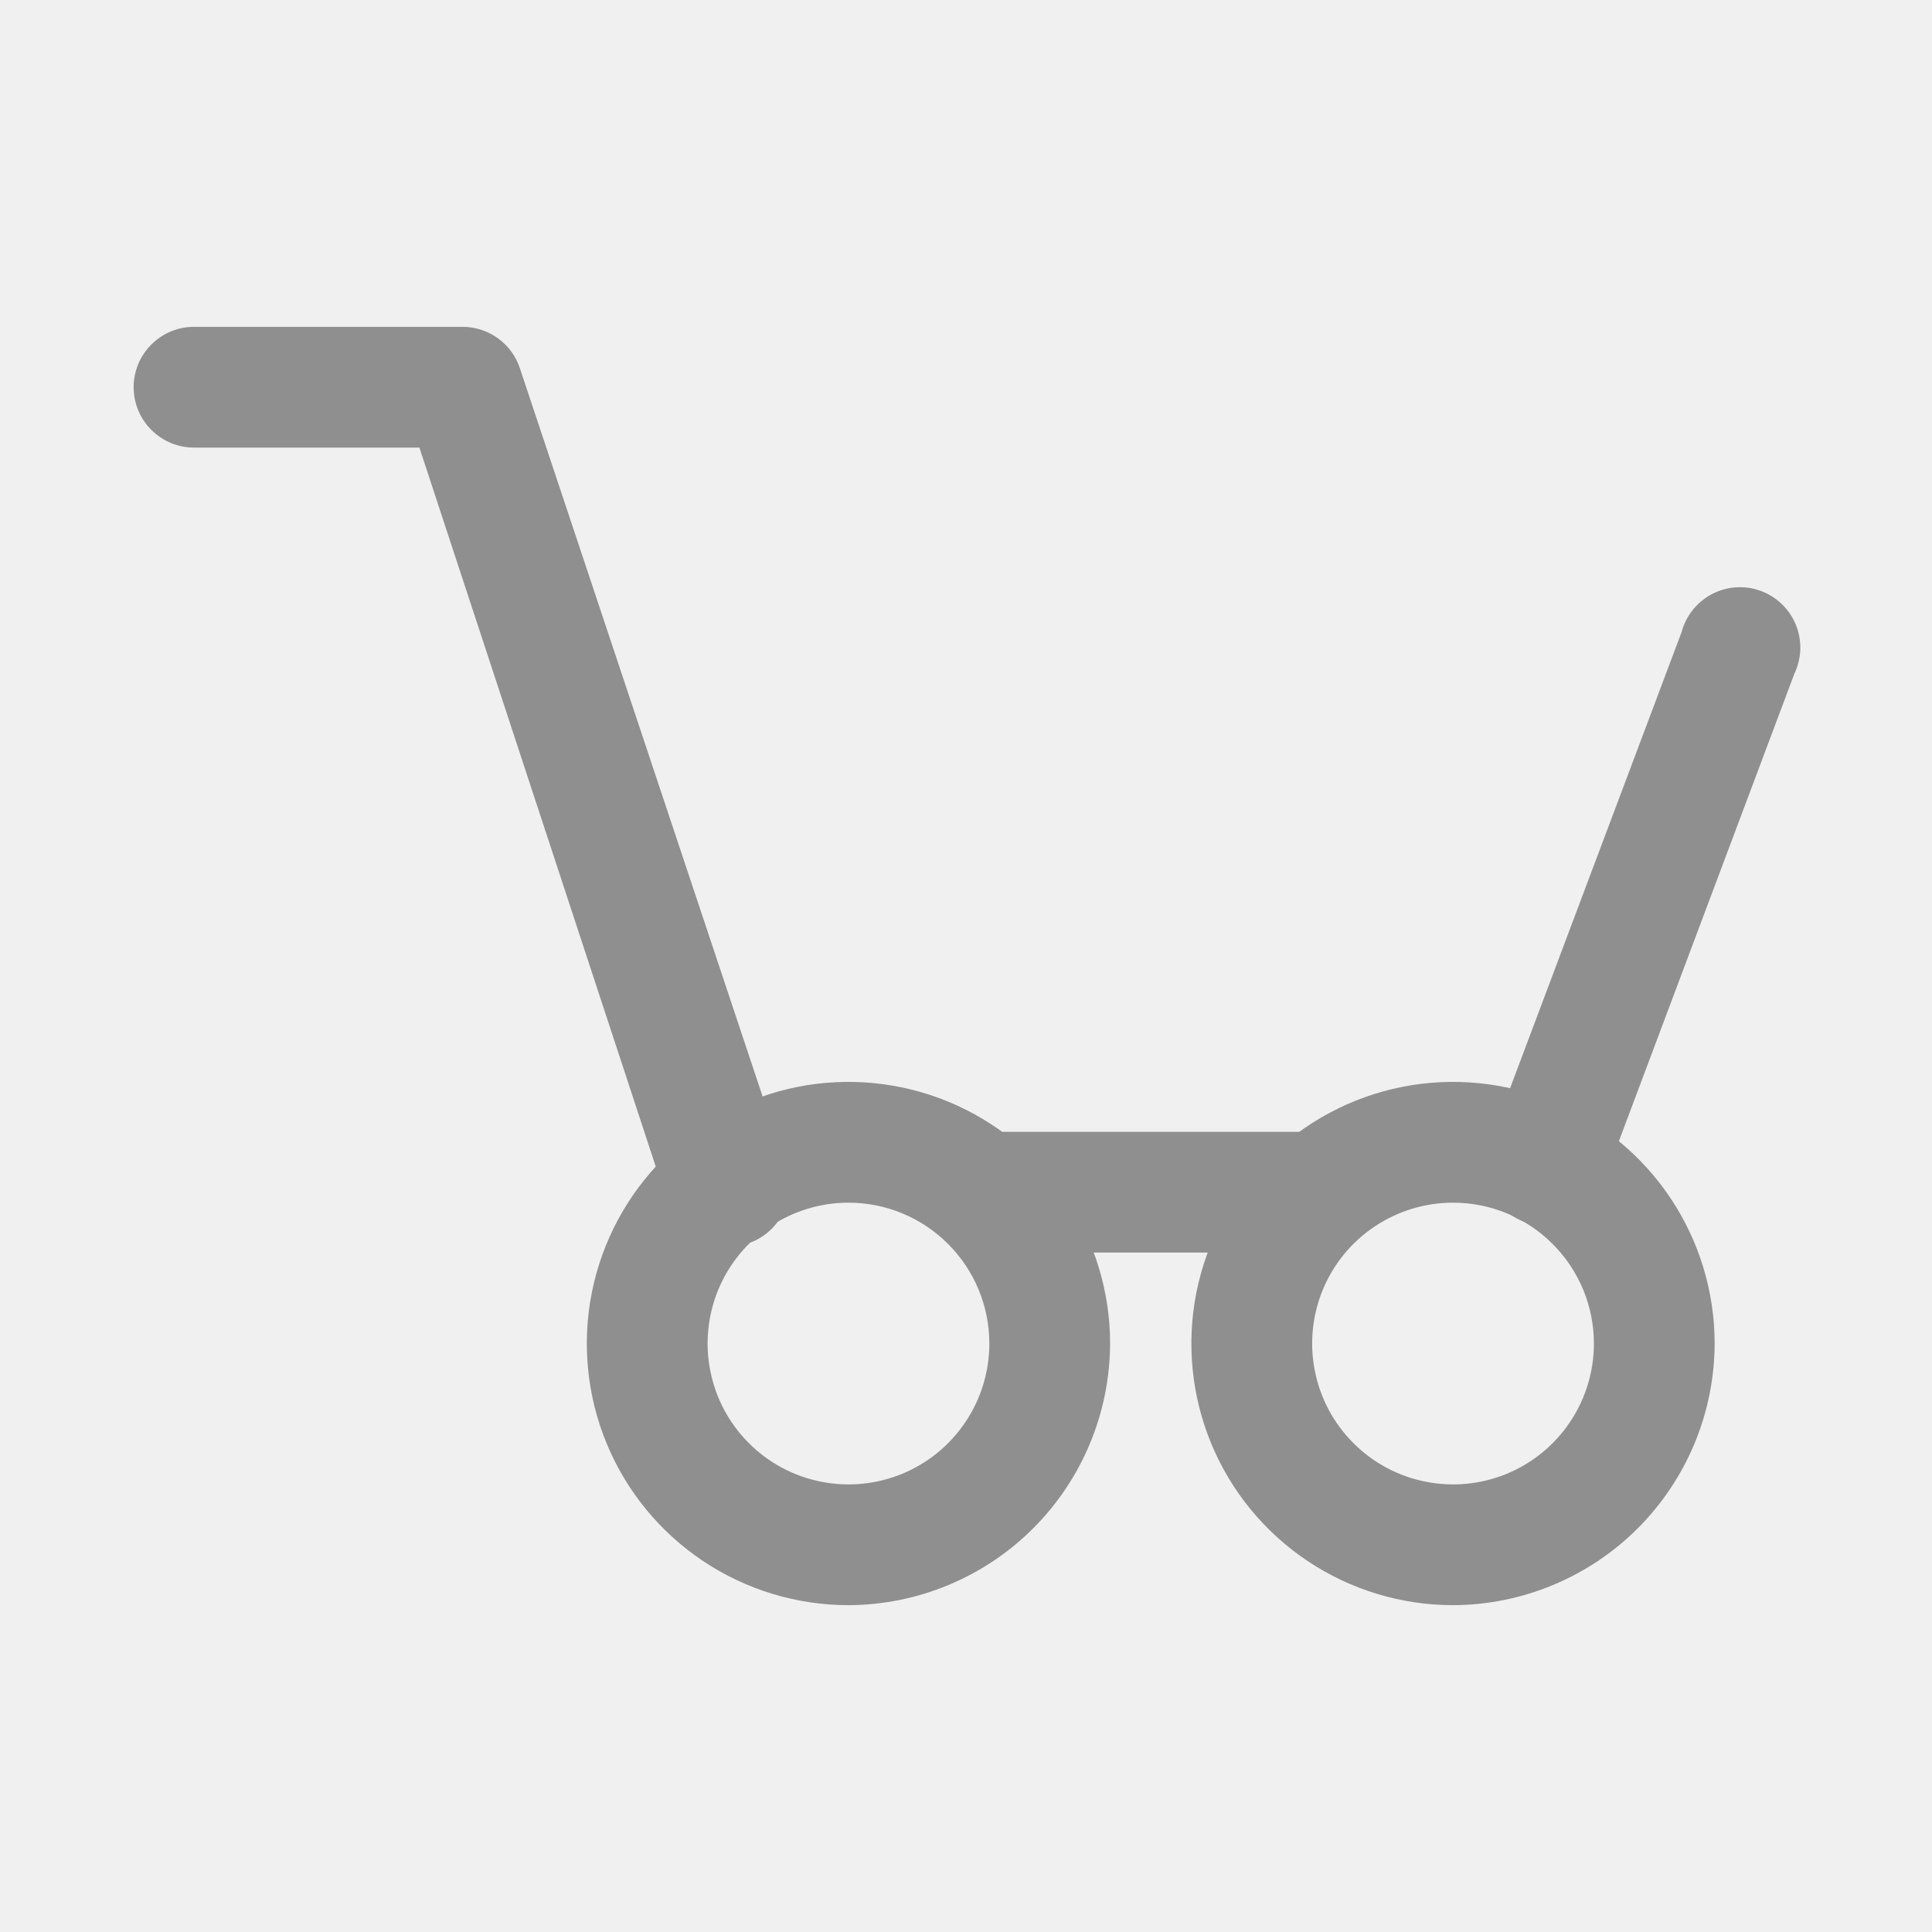
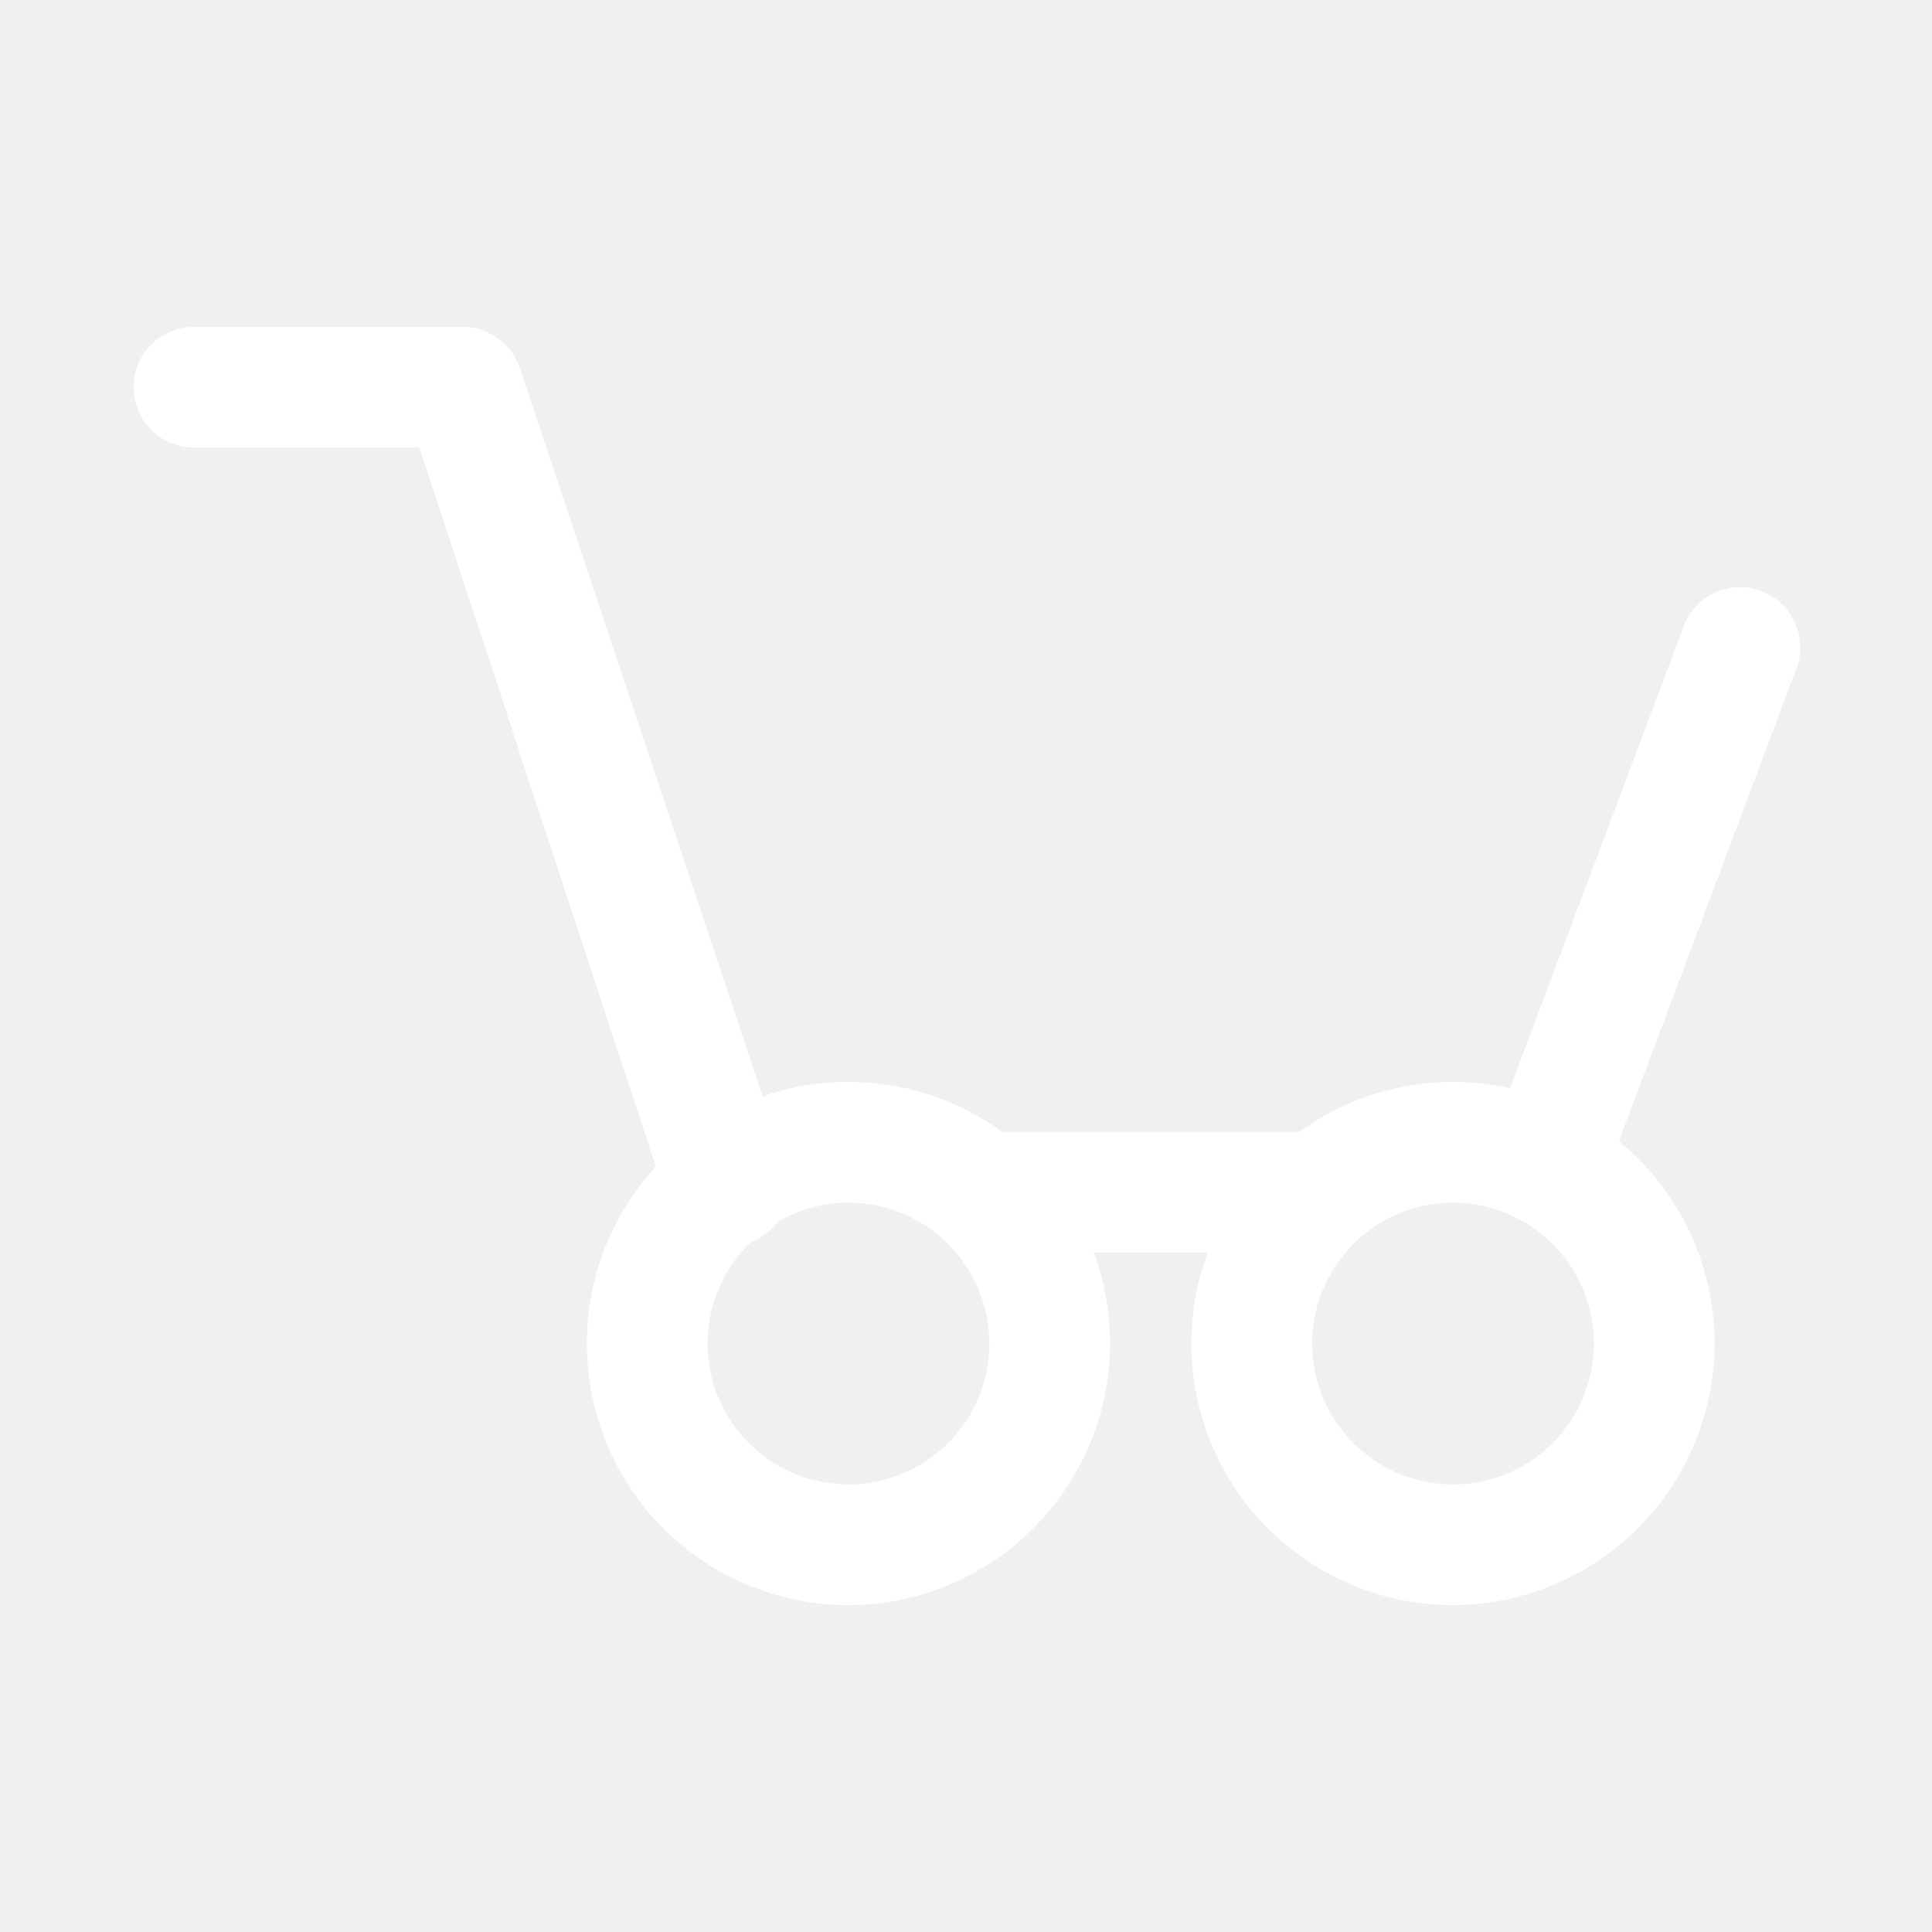
- <svg xmlns="http://www.w3.org/2000/svg" width="64px" height="64px" viewBox="0 0 24 24" fill="none" stroke="#8f8f8f" stroke-width="0">
+ <svg xmlns="http://www.w3.org/2000/svg" width="64px" height="64px" viewBox="0 0 24 24" class="color" fill="white" stroke="white" stroke-width="0">
  <g id="SVGRepo_bgCarrier" stroke-width="0" />
  <g id="SVGRepo_tracerCarrier" stroke-linecap="round" stroke-linejoin="round" />
  <g id="SVGRepo_iconCarrier">
-     <path d="M16.39 15.56H12.2C12.001 15.56 11.81 15.481 11.67 15.34C11.529 15.2 11.45 15.009 11.45 14.81C11.45 14.611 11.529 14.42 11.67 14.28C11.81 14.139 12.001 14.06 12.2 14.06H16.39C16.589 14.06 16.78 14.139 16.92 14.28C17.061 14.42 17.14 14.611 17.14 14.81C17.14 15.009 17.061 15.2 16.92 15.34C16.78 15.481 16.589 15.56 16.39 15.56Z" fill="#8f8f8f" />
-     <path d="M19.21 15.23C19.118 15.228 19.027 15.211 18.94 15.18C18.844 15.145 18.757 15.091 18.683 15.021C18.609 14.95 18.55 14.866 18.51 14.772C18.47 14.679 18.449 14.578 18.449 14.476C18.449 14.374 18.47 14.274 18.51 14.18L20.89 7.85C20.917 7.749 20.965 7.655 21.03 7.574C21.096 7.493 21.178 7.426 21.27 7.378C21.363 7.33 21.465 7.302 21.569 7.296C21.673 7.289 21.778 7.305 21.875 7.341C21.973 7.378 22.063 7.434 22.137 7.507C22.212 7.58 22.271 7.667 22.31 7.764C22.349 7.861 22.367 7.965 22.364 8.069C22.36 8.173 22.335 8.276 22.29 8.37L19.91 14.71C19.862 14.859 19.769 14.989 19.643 15.082C19.518 15.175 19.366 15.227 19.21 15.23Z" fill="#8f8f8f" />
-     <path d="M9 15.44C8.843 15.44 8.69 15.391 8.563 15.299C8.436 15.208 8.34 15.079 8.29 14.93L5.21 5.56H2.41C2.211 5.56 2.02 5.481 1.88 5.34C1.739 5.2 1.66 5.009 1.66 4.81C1.66 4.611 1.739 4.42 1.88 4.28C2.02 4.139 2.211 4.06 2.41 4.06H5.75C5.908 4.061 6.062 4.112 6.189 4.205C6.317 4.298 6.412 4.43 6.46 4.58L9.75 14.45C9.789 14.546 9.808 14.649 9.806 14.753C9.803 14.857 9.779 14.959 9.735 15.053C9.691 15.147 9.627 15.231 9.549 15.299C9.471 15.368 9.379 15.419 9.28 15.45C9.187 15.466 9.092 15.463 9 15.44Z" fill="#8f8f8f" />
-     <path d="M10.54 19.94C9.897 19.94 9.269 19.749 8.734 19.392C8.2 19.035 7.783 18.528 7.537 17.934C7.291 17.34 7.227 16.686 7.352 16.056C7.478 15.425 7.787 14.846 8.242 14.392C8.696 13.937 9.276 13.628 9.906 13.502C10.536 13.377 11.19 13.441 11.784 13.687C12.378 13.933 12.885 14.35 13.242 14.884C13.599 15.419 13.79 16.047 13.79 16.69C13.787 17.551 13.444 18.376 12.835 18.985C12.226 19.594 11.401 19.937 10.54 19.94ZM10.54 14.94C10.194 14.94 9.856 15.043 9.568 15.235C9.28 15.427 9.056 15.7 8.923 16.02C8.791 16.34 8.756 16.692 8.824 17.031C8.891 17.371 9.058 17.683 9.303 17.927C9.547 18.172 9.859 18.339 10.199 18.406C10.538 18.474 10.89 18.439 11.21 18.307C11.53 18.174 11.803 17.95 11.995 17.662C12.187 17.375 12.29 17.036 12.29 16.69C12.29 16.226 12.106 15.781 11.777 15.453C11.449 15.124 11.004 14.94 10.54 14.94Z" fill="#8f8f8f" />
-     <path d="M18.05 19.94C17.407 19.94 16.779 19.749 16.244 19.392C15.71 19.035 15.293 18.528 15.047 17.934C14.801 17.34 14.737 16.686 14.862 16.056C14.988 15.425 15.297 14.846 15.752 14.392C16.206 13.937 16.785 13.628 17.416 13.502C18.046 13.377 18.7 13.441 19.294 13.687C19.888 13.933 20.395 14.35 20.752 14.884C21.109 15.419 21.3 16.047 21.3 16.69C21.297 17.551 20.954 18.376 20.345 18.985C19.736 19.594 18.911 19.937 18.05 19.94ZM18.05 14.94C17.704 14.94 17.366 15.043 17.078 15.235C16.79 15.427 16.566 15.7 16.433 16.02C16.301 16.34 16.266 16.692 16.334 17.031C16.401 17.371 16.568 17.683 16.813 17.927C17.057 18.172 17.369 18.339 17.709 18.406C18.048 18.474 18.4 18.439 18.72 18.307C19.04 18.174 19.313 17.95 19.505 17.662C19.697 17.375 19.8 17.036 19.8 16.69C19.8 16.226 19.616 15.781 19.287 15.453C18.959 15.124 18.514 14.94 18.05 14.94Z" fill="#8f8f8f" />
+     <path d="M16.39 15.56H12.2C12.001 15.56 11.81 15.481 11.67 15.34C11.529 15.2 11.45 15.009 11.45 14.81C11.45 14.611 11.529 14.42 11.67 14.28C11.81 14.139 12.001 14.06 12.2 14.06H16.39C16.589 14.06 16.78 14.139 16.92 14.28C17.061 14.42 17.14 14.611 17.14 14.81C17.14 15.009 17.061 15.2 16.92 15.34C16.78 15.481 16.589 15.56 16.39 15.56Z" fill="white" />
+     <path d="M19.21 15.23C19.118 15.228 19.027 15.211 18.94 15.18C18.844 15.145 18.757 15.091 18.683 15.021C18.609 14.95 18.55 14.866 18.51 14.772C18.47 14.679 18.449 14.578 18.449 14.476C18.449 14.374 18.47 14.274 18.51 14.18L20.89 7.85C20.917 7.749 20.965 7.655 21.03 7.574C21.096 7.493 21.178 7.426 21.27 7.378C21.363 7.33 21.465 7.302 21.569 7.296C21.673 7.289 21.778 7.305 21.875 7.341C21.973 7.378 22.063 7.434 22.137 7.507C22.212 7.58 22.271 7.667 22.31 7.764C22.349 7.861 22.367 7.965 22.364 8.069C22.36 8.173 22.335 8.276 22.29 8.37L19.91 14.71C19.862 14.859 19.769 14.989 19.643 15.082C19.518 15.175 19.366 15.227 19.21 15.23Z" fill="white" />
+     <path d="M9 15.44C8.843 15.44 8.69 15.391 8.563 15.299C8.436 15.208 8.34 15.079 8.29 14.93L5.21 5.56H2.41C2.211 5.56 2.02 5.481 1.88 5.34C1.739 5.2 1.66 5.009 1.66 4.81C1.66 4.611 1.739 4.42 1.88 4.28C2.02 4.139 2.211 4.06 2.41 4.06H5.75C5.908 4.061 6.062 4.112 6.189 4.205C6.317 4.298 6.412 4.43 6.46 4.58L9.75 14.45C9.789 14.546 9.808 14.649 9.806 14.753C9.803 14.857 9.779 14.959 9.735 15.053C9.691 15.147 9.627 15.231 9.549 15.299C9.471 15.368 9.379 15.419 9.28 15.45C9.187 15.466 9.092 15.463 9 15.44Z" fill="white" />
+     <path d="M10.54 19.94C9.897 19.94 9.269 19.749 8.734 19.392C8.2 19.035 7.783 18.528 7.537 17.934C7.291 17.34 7.227 16.686 7.352 16.056C7.478 15.425 7.787 14.846 8.242 14.392C8.696 13.937 9.276 13.628 9.906 13.502C10.536 13.377 11.19 13.441 11.784 13.687C12.378 13.933 12.885 14.35 13.242 14.884C13.599 15.419 13.79 16.047 13.79 16.69C13.787 17.551 13.444 18.376 12.835 18.985C12.226 19.594 11.401 19.937 10.54 19.94ZM10.54 14.94C10.194 14.94 9.856 15.043 9.568 15.235C9.28 15.427 9.056 15.7 8.923 16.02C8.791 16.34 8.756 16.692 8.824 17.031C8.891 17.371 9.058 17.683 9.303 17.927C9.547 18.172 9.859 18.339 10.199 18.406C10.538 18.474 10.89 18.439 11.21 18.307C11.53 18.174 11.803 17.95 11.995 17.662C12.187 17.375 12.29 17.036 12.29 16.69C12.29 16.226 12.106 15.781 11.777 15.453C11.449 15.124 11.004 14.94 10.54 14.94Z" fill="white" />
+     <path d="M18.05 19.94C17.407 19.94 16.779 19.749 16.244 19.392C15.71 19.035 15.293 18.528 15.047 17.934C14.801 17.34 14.737 16.686 14.862 16.056C14.988 15.425 15.297 14.846 15.752 14.392C16.206 13.937 16.785 13.628 17.416 13.502C18.046 13.377 18.7 13.441 19.294 13.687C19.888 13.933 20.395 14.35 20.752 14.884C21.109 15.419 21.3 16.047 21.3 16.69C21.297 17.551 20.954 18.376 20.345 18.985C19.736 19.594 18.911 19.937 18.05 19.94ZM18.05 14.94C17.704 14.94 17.366 15.043 17.078 15.235C16.79 15.427 16.566 15.7 16.433 16.02C16.301 16.34 16.266 16.692 16.334 17.031C16.401 17.371 16.568 17.683 16.813 17.927C17.057 18.172 17.369 18.339 17.709 18.406C18.048 18.474 18.4 18.439 18.72 18.307C19.04 18.174 19.313 17.95 19.505 17.662C19.697 17.375 19.8 17.036 19.8 16.69C19.8 16.226 19.616 15.781 19.287 15.453C18.959 15.124 18.514 14.94 18.05 14.94Z" fill="white" />
  </g>
</svg>
